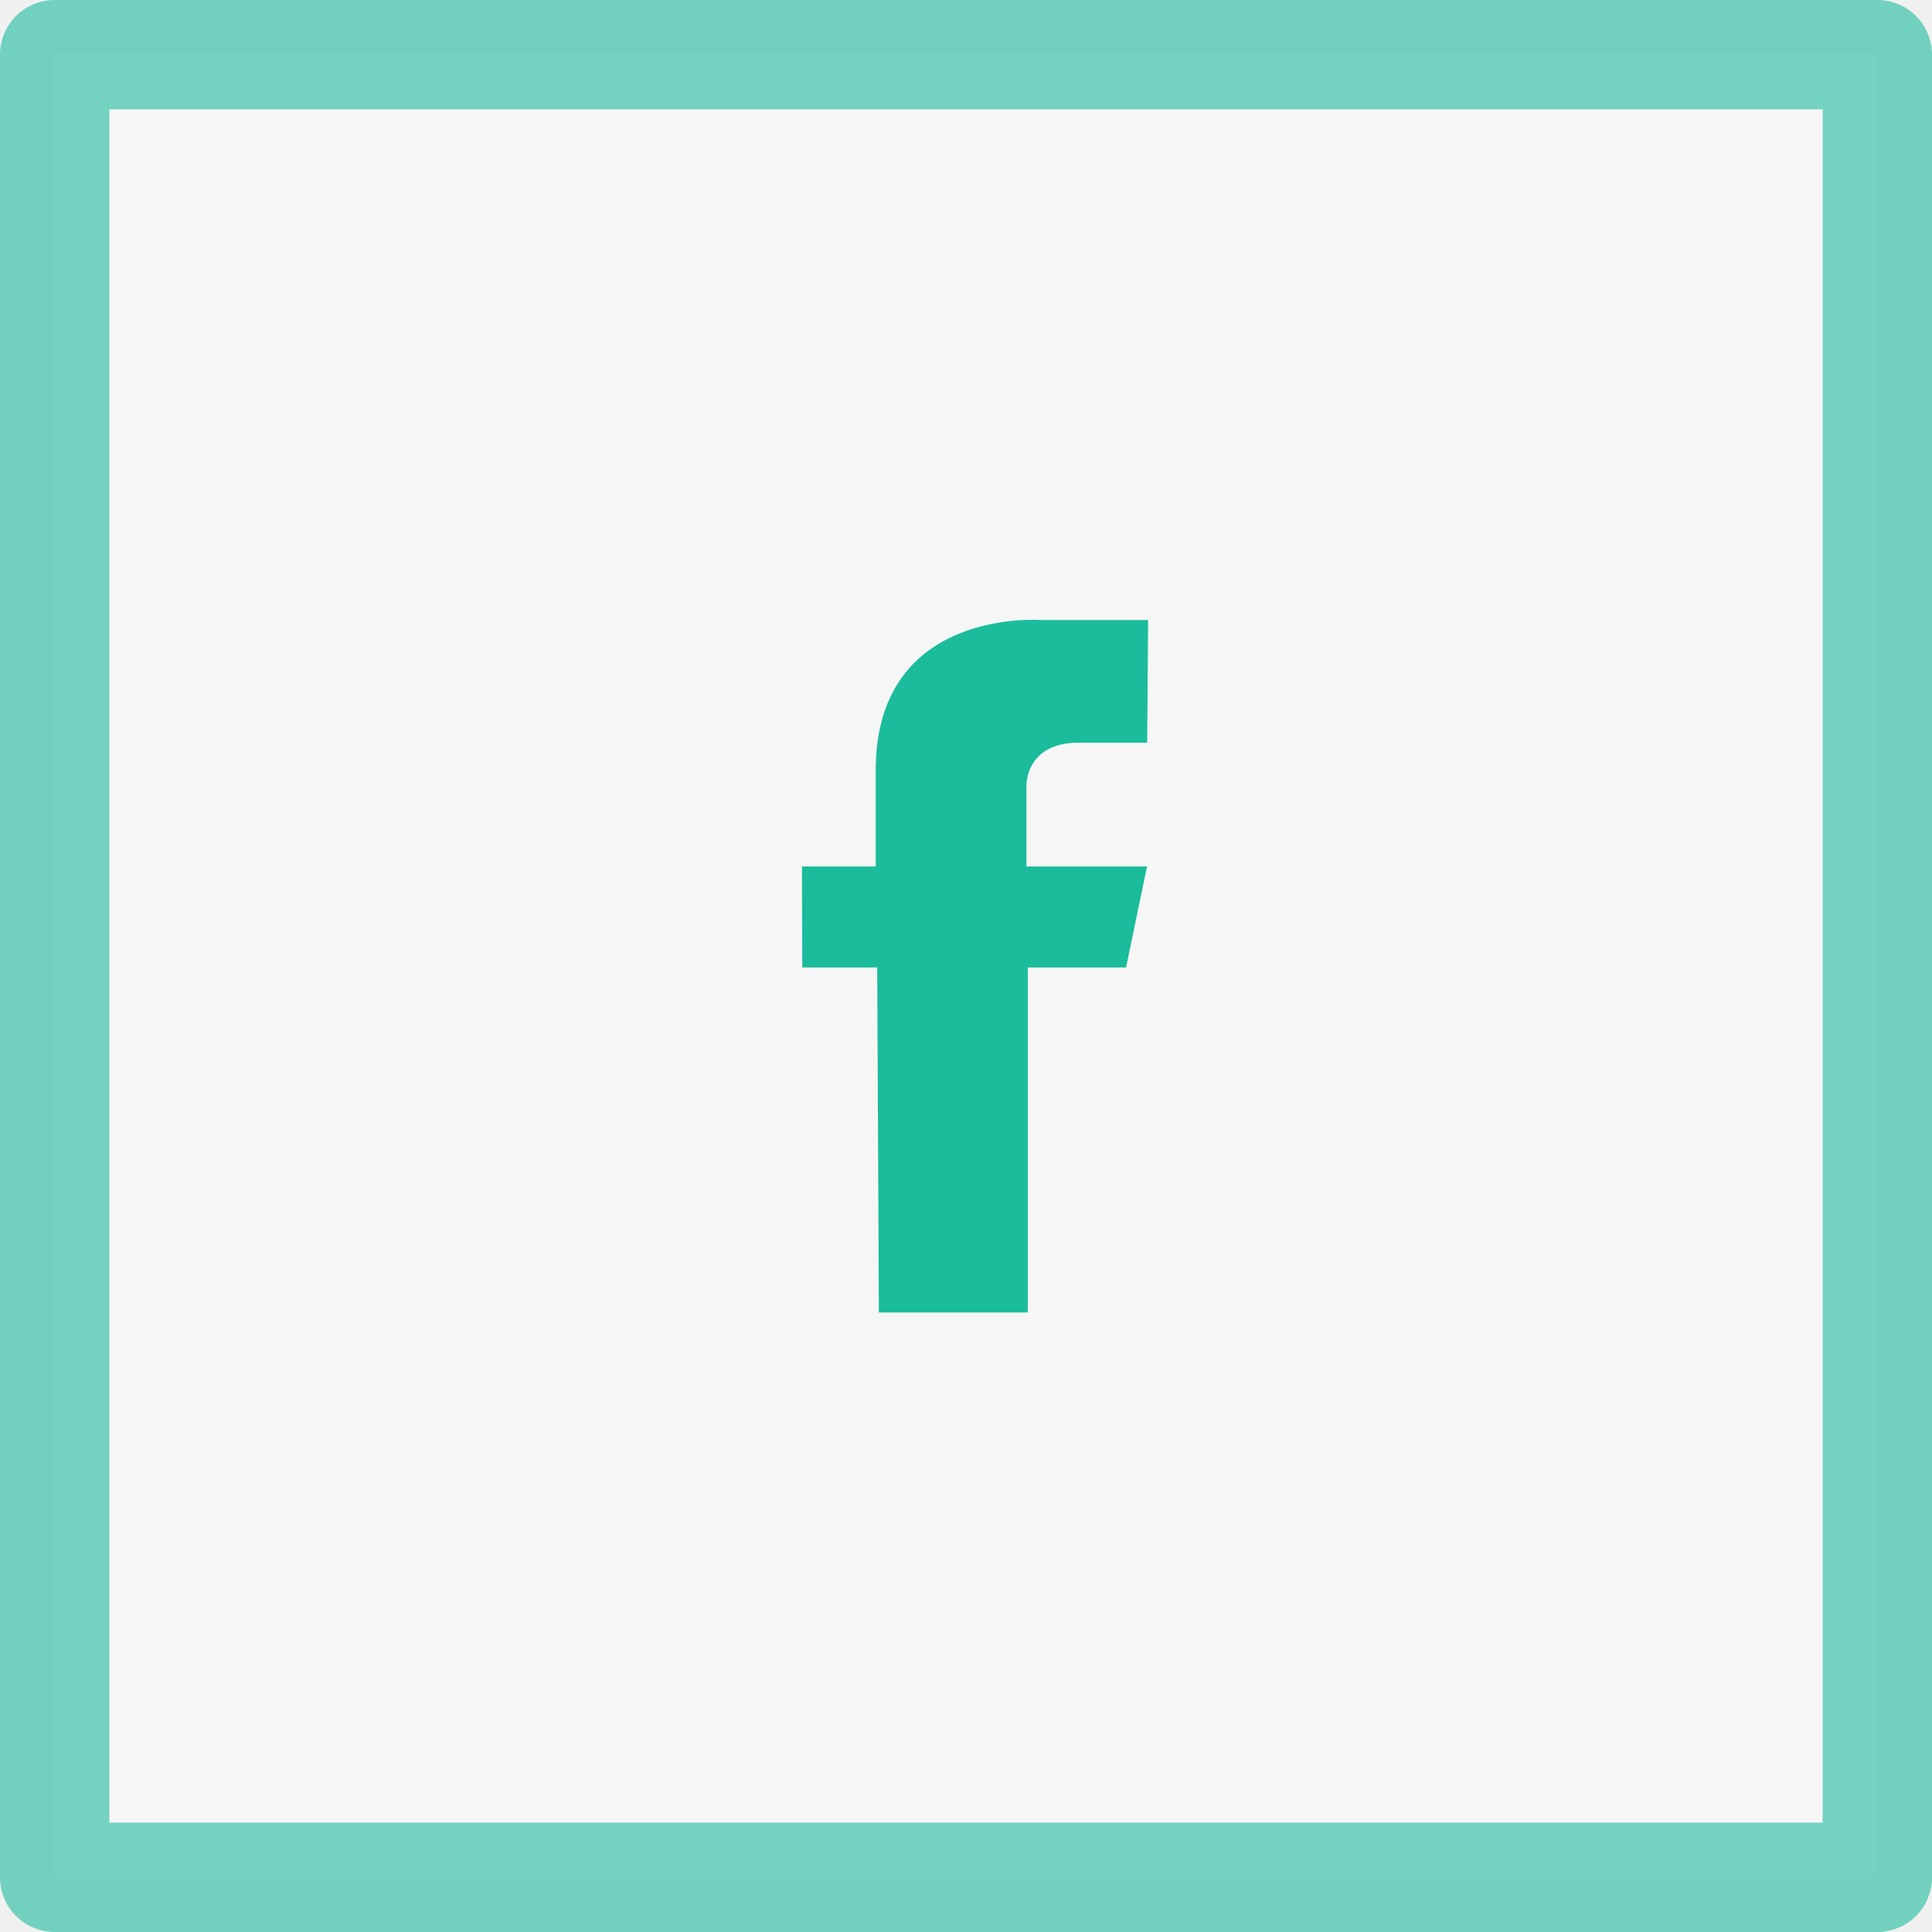
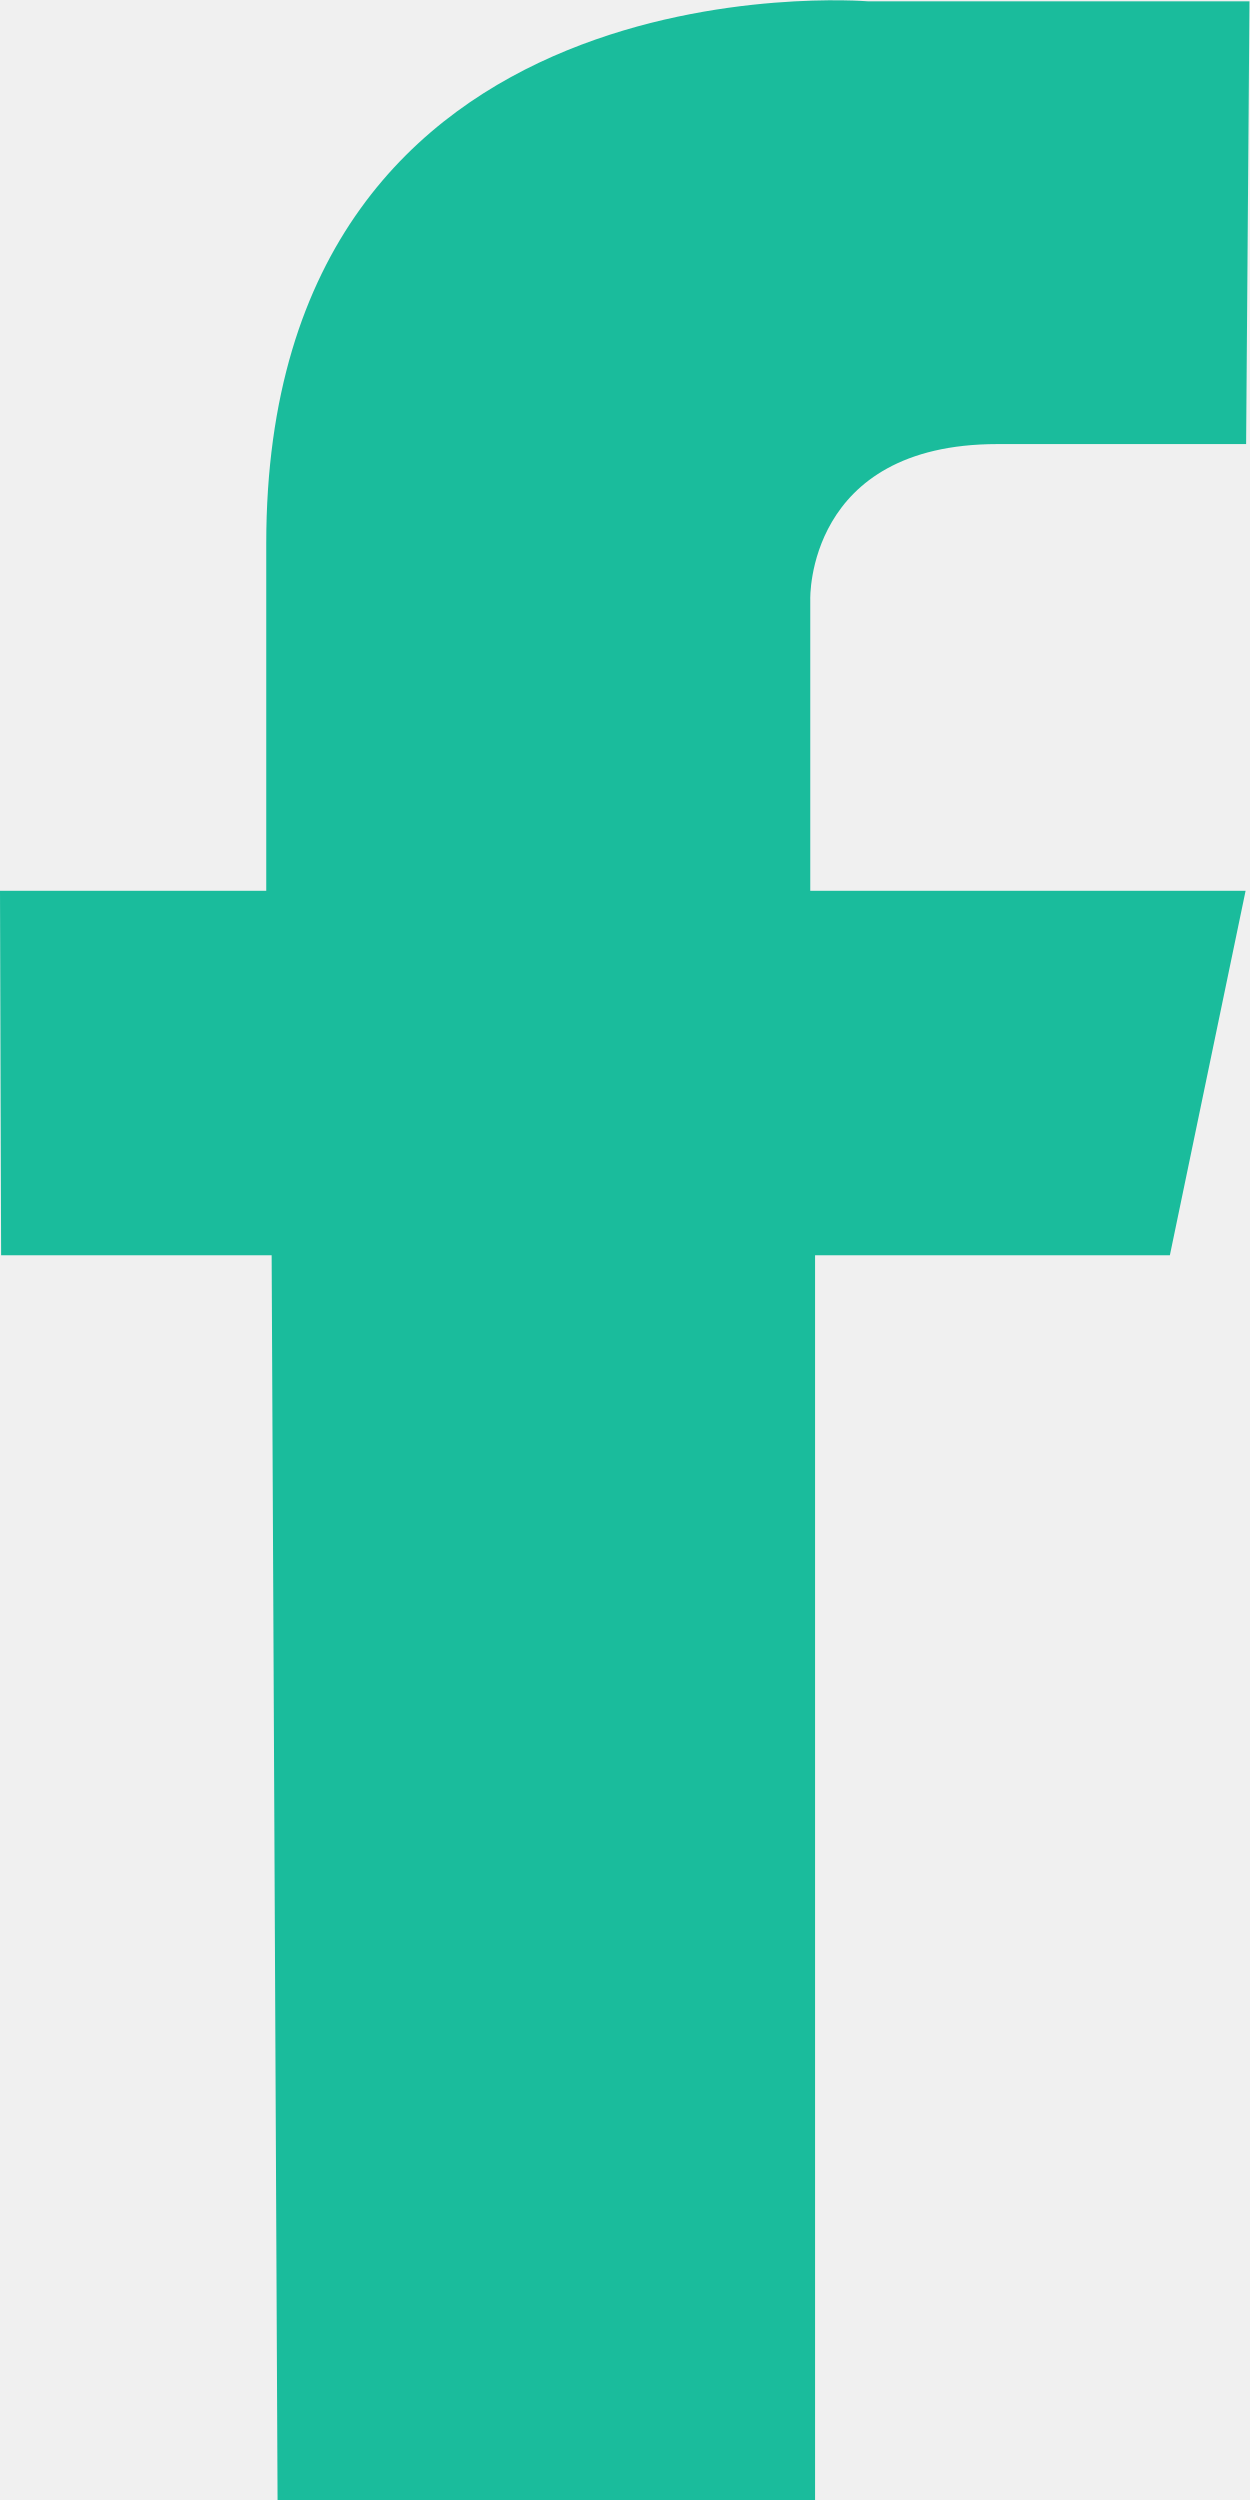
- <svg xmlns="http://www.w3.org/2000/svg" xmlns:xlink="http://www.w3.org/1999/xlink" id="Facebook" width="106" height="106" viewBox="0 0 106 106">
+ <svg xmlns="http://www.w3.org/2000/svg" width="19" height="38" viewBox="0 0 19 38">
  <defs>
    <style>
      .cls-1 {
-         fill: #fff;
-         stroke: #1abc9c;
-         stroke-linejoin: round;
-         stroke-opacity: 0.59;
-         stroke-width: 6px;
-         filter: url(#filter);
-       }
- 
-       .cls-2 {
        fill: #1abc9c;
        fill-rule: evenodd;
      }
    </style>
-     <filter id="filter" x="3" y="3" width="100" height="100" filterUnits="userSpaceOnUse">
-       <feFlood result="flood" flood-color="#f6f6f6" />
-       <feComposite result="composite" operator="in" in2="SourceGraphic" />
-       <feBlend result="blend" in2="SourceGraphic" />
-     </filter>
  </defs>
-   <g style="fill: #fff; filter: url(#filter)">
-     <rect id="Form" class="cls-1" x="3" y="3" width="100" height="100" style="stroke: inherit; filter: none; fill: inherit" />
-   </g>
-   <use xlink:href="#Form" style="stroke: #1abc9c; filter: none; fill: none" />
-   <path id="facebook-2" data-name="facebook" class="cls-2" d="M943.992,2944.02h-5.8s-9.145-.76-9.145,8.24v5.28H925l0.017,5.54h4.112l0.09,18.93h8.17v-18.93h5.393l1.151-5.54h-6.617v-4.43s-0.067-2.36,2.845-2.36h3.78Z" transform="translate(-881 -2910)" />
+   <path id="facebook" class="cls-1" d="M943.992,2944.02h-5.8s-9.145-.76-9.145,8.24v5.28H925l0.017,5.54h4.112l0.09,18.93h8.17v-18.93h5.393l1.151-5.54h-6.617v-4.43s-0.067-2.36,2.845-2.36h3.78Z" transform="translate(-925 -2944)" />
</svg>
